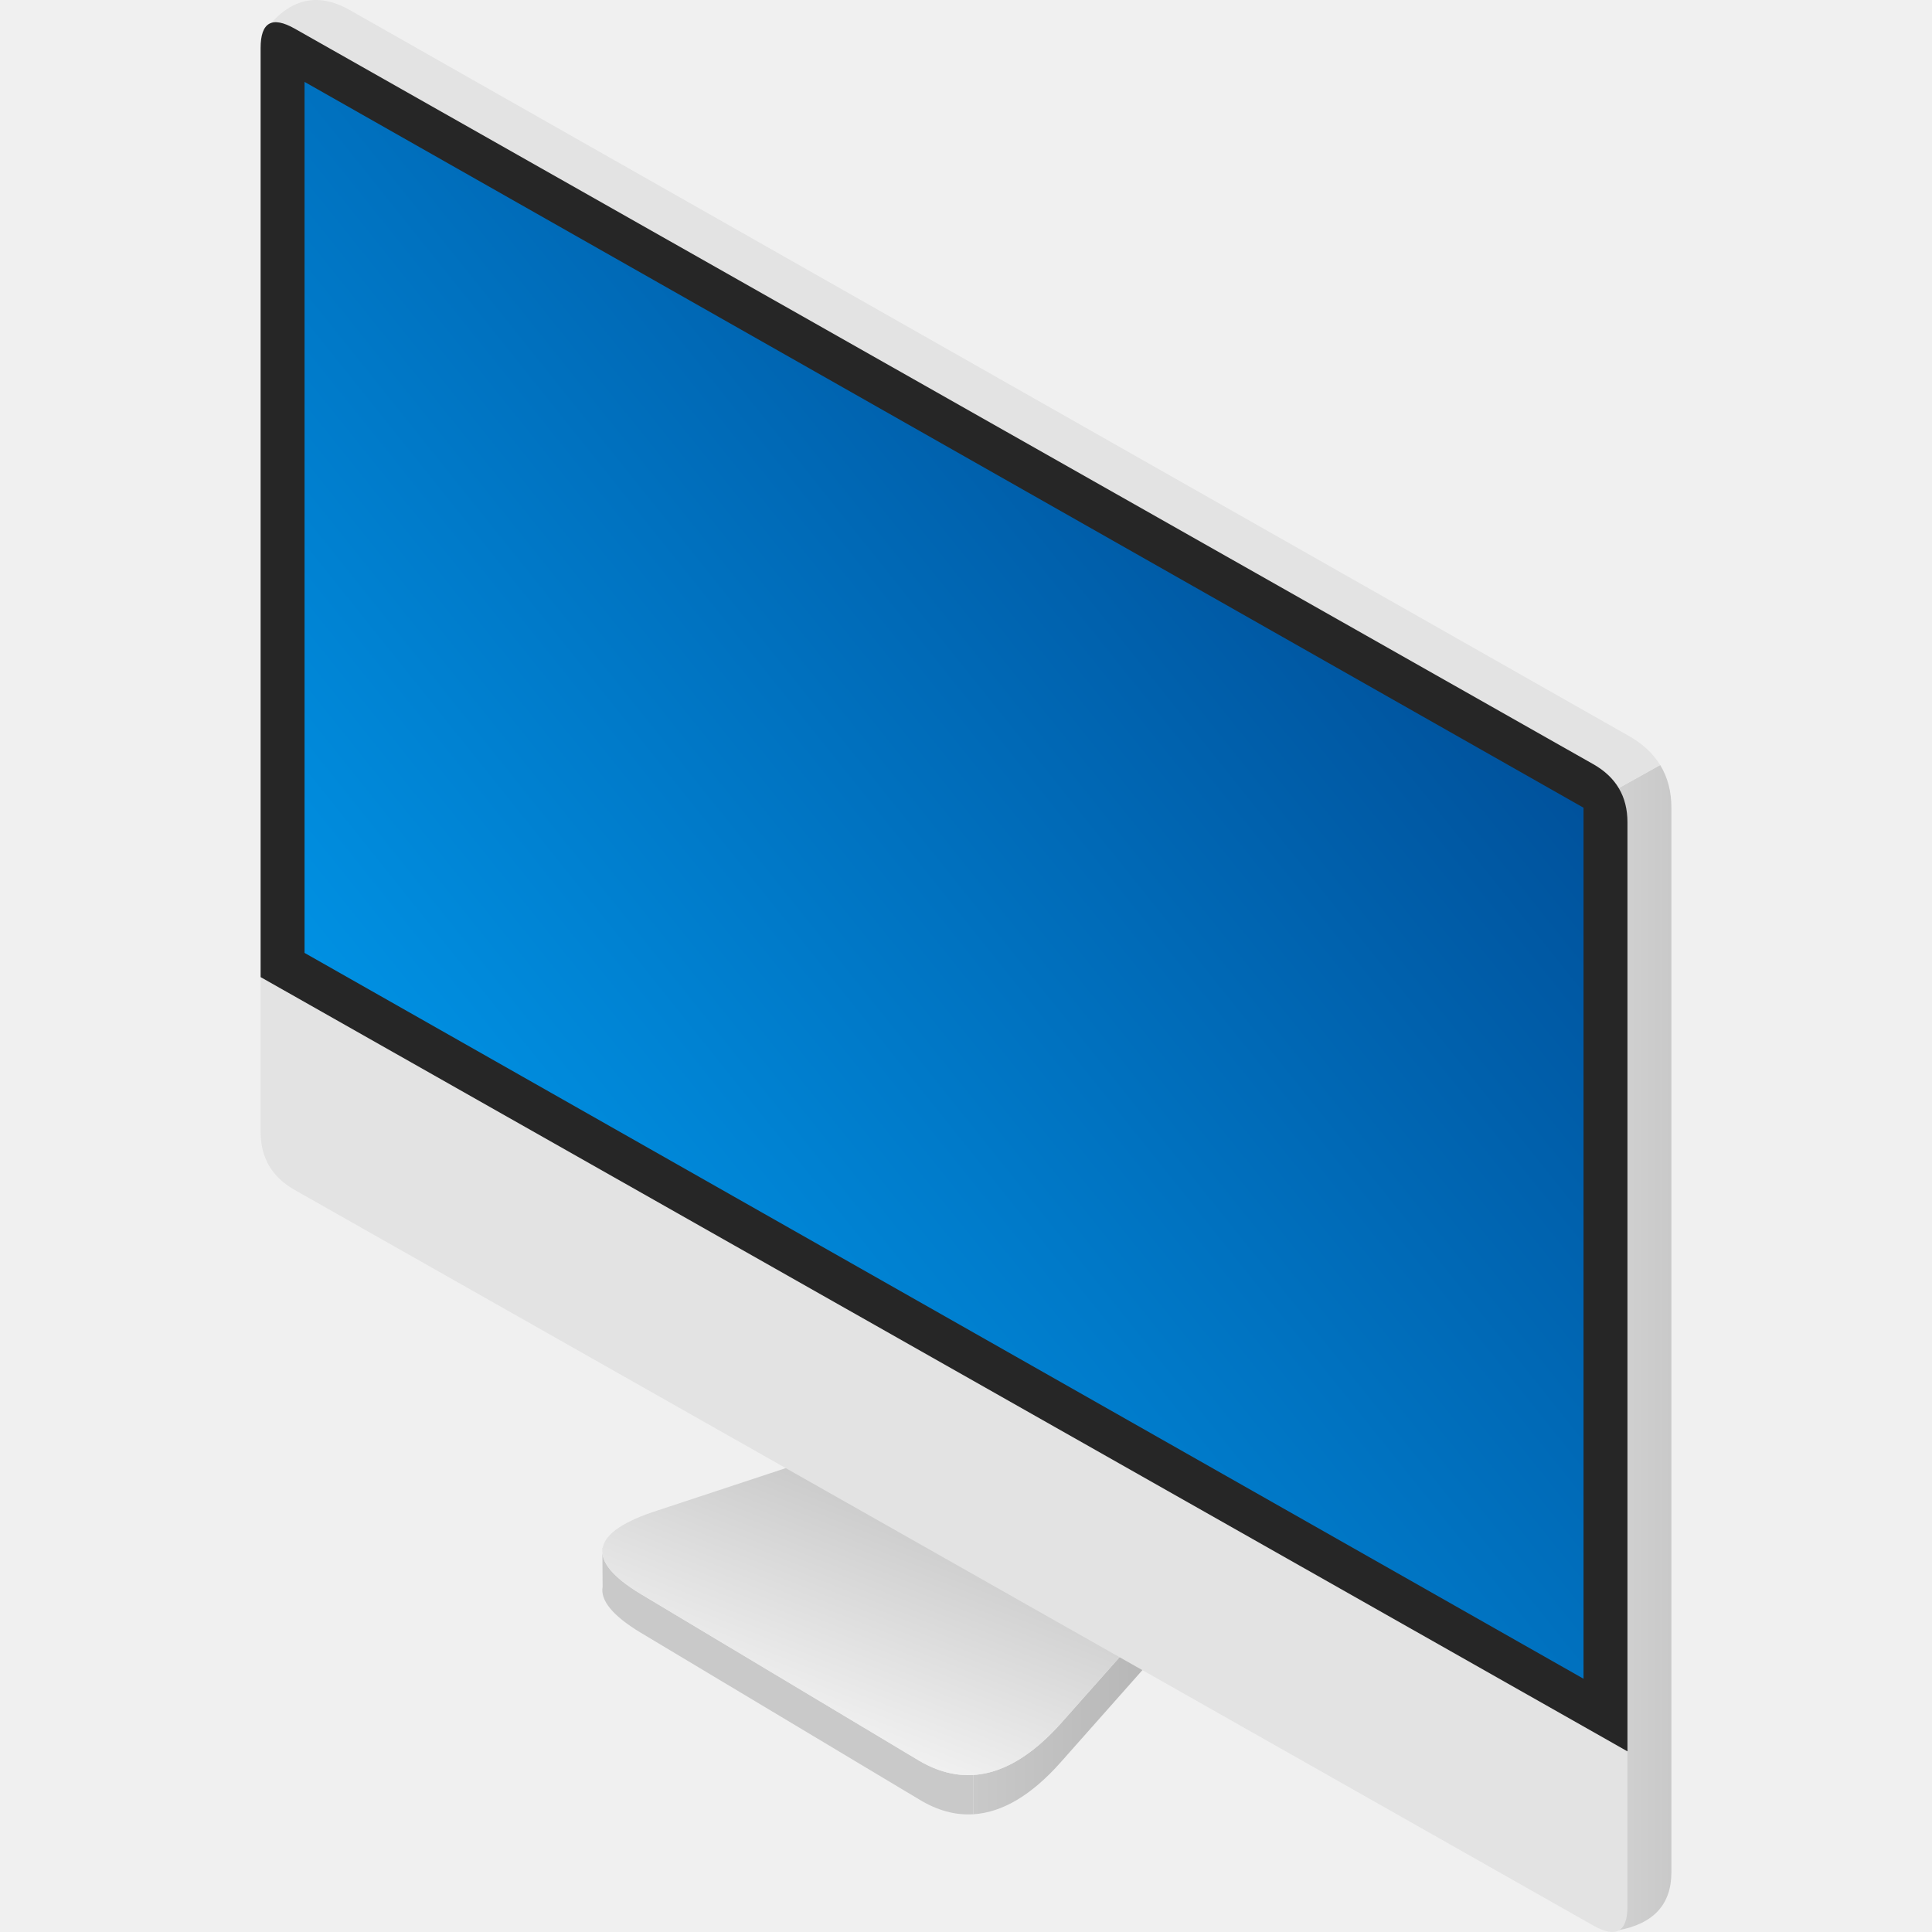
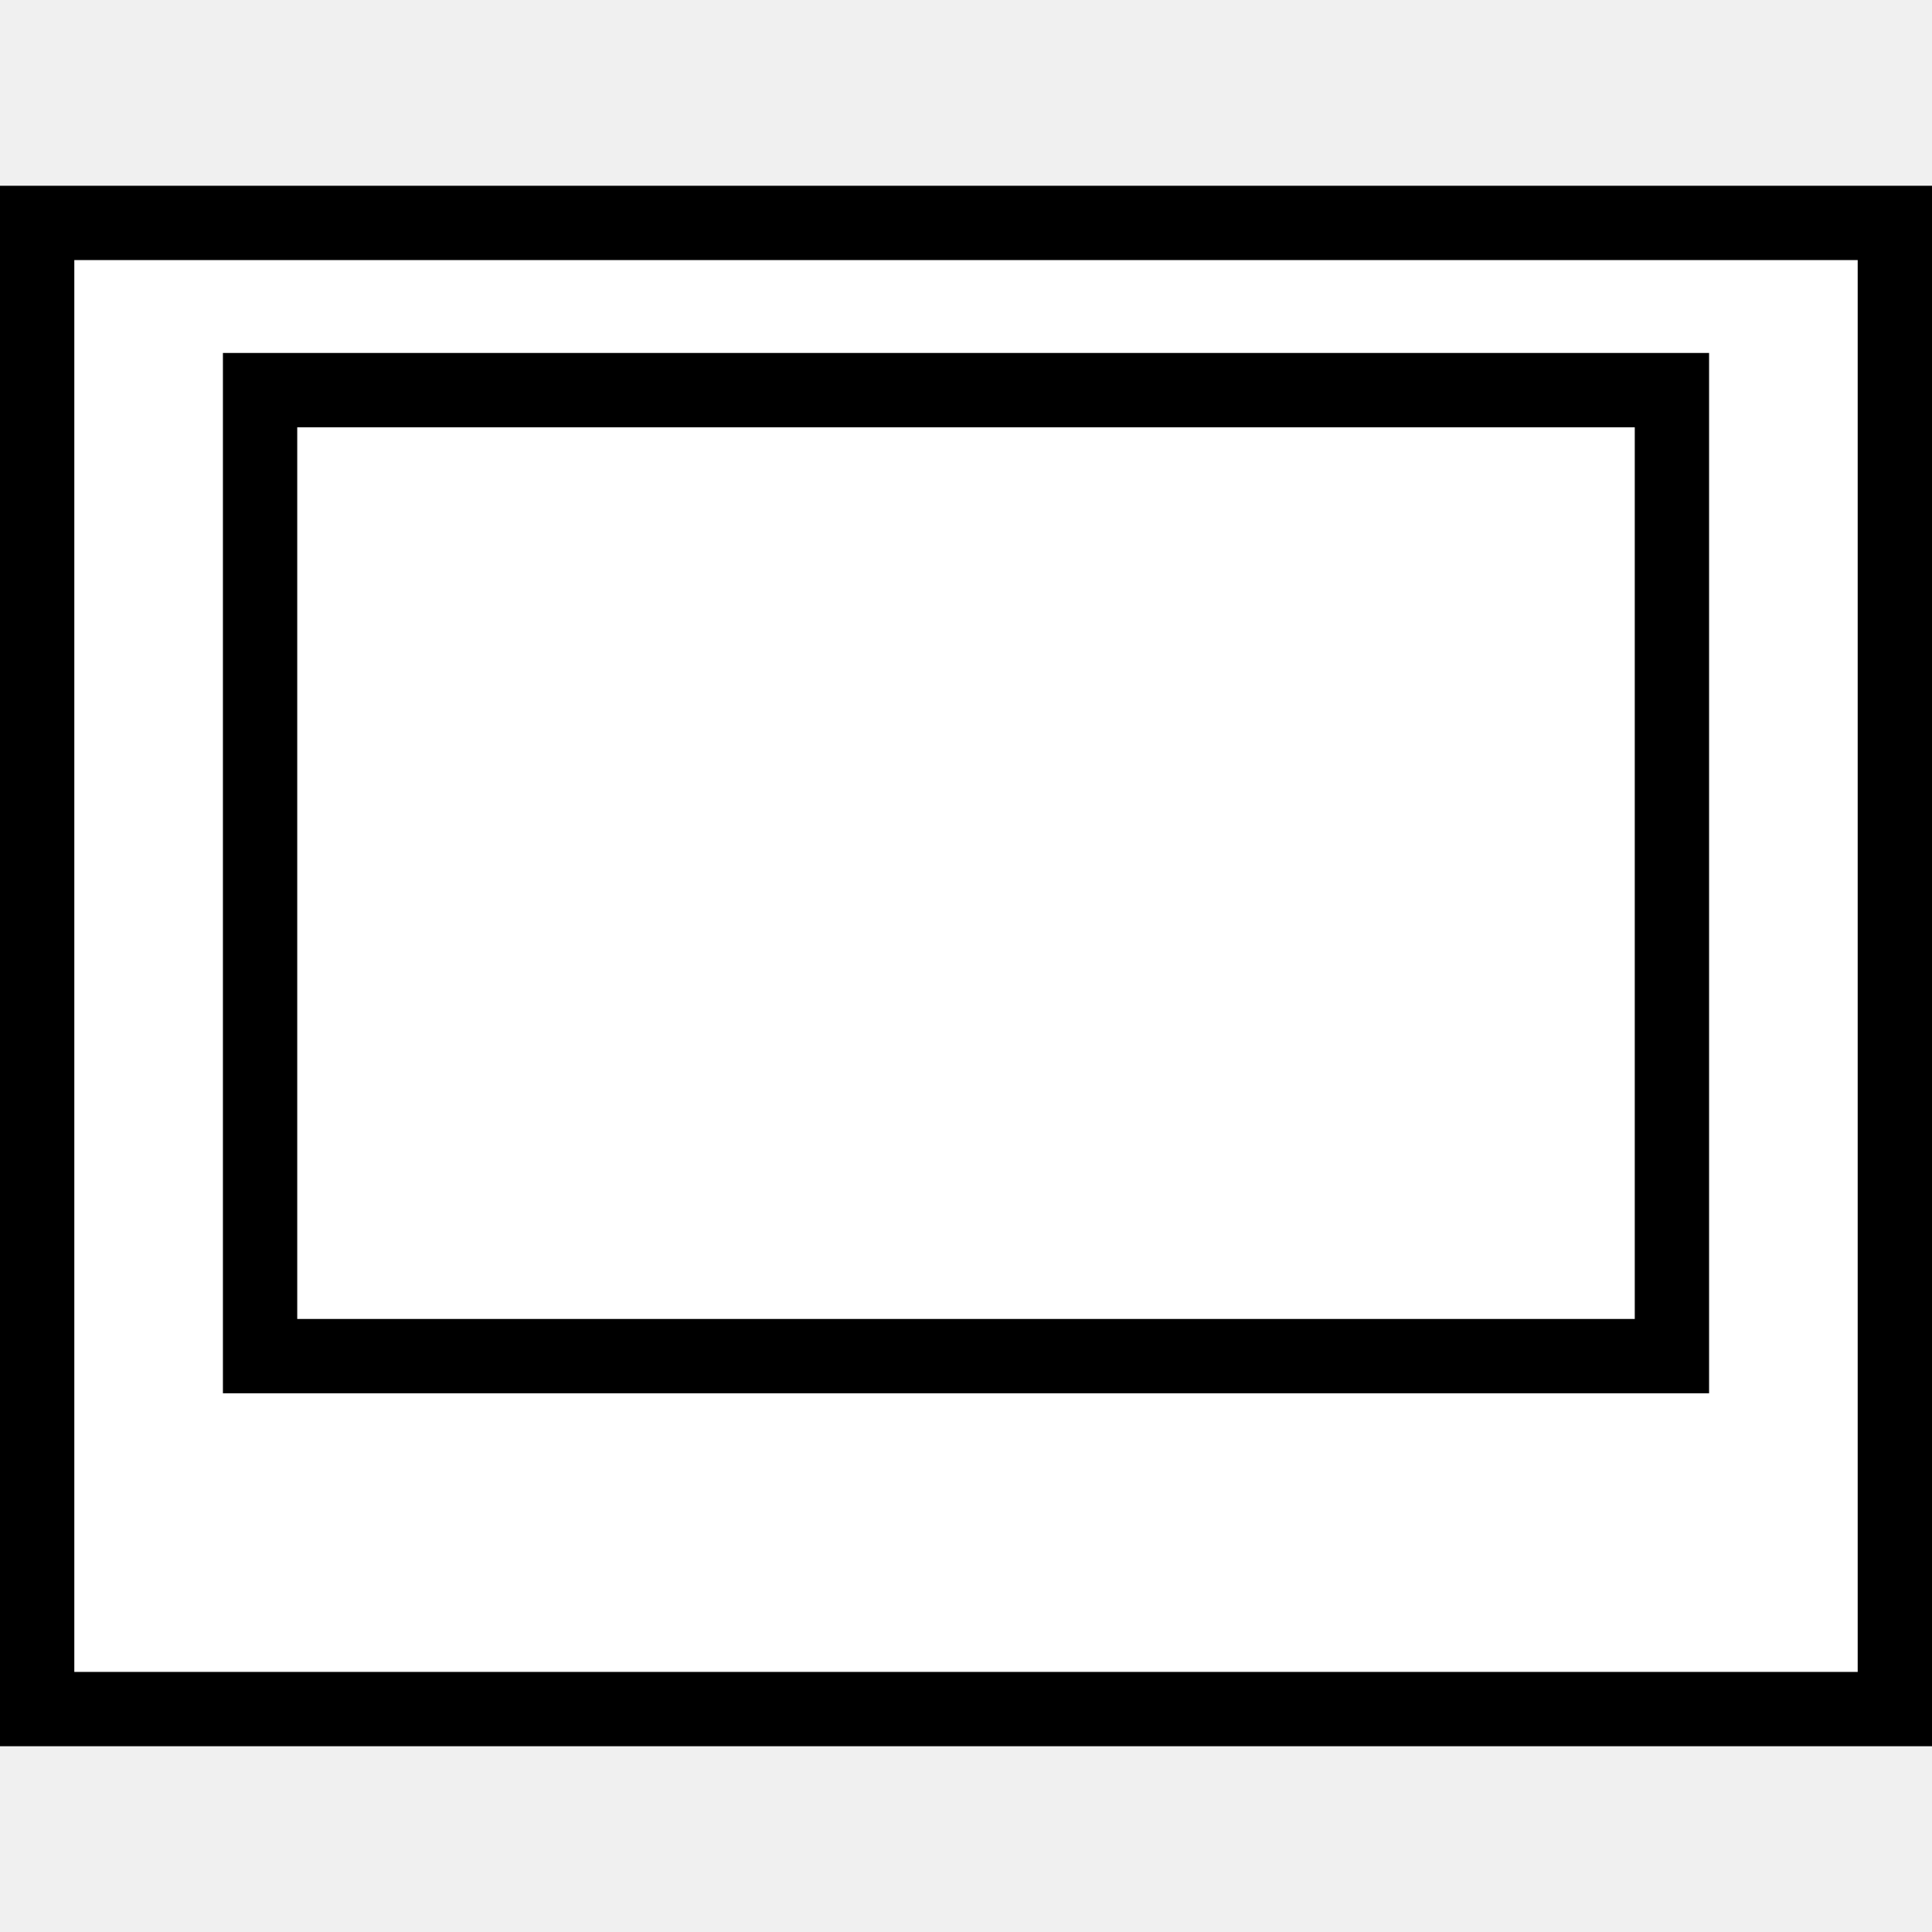
- <svg xmlns="http://www.w3.org/2000/svg" xmlns:xlink="http://www.w3.org/1999/xlink" viewBox="0 0 68.473 68.473" fill="#ffffff" fill-rule="evenodd" stroke="#000000" stroke-linecap="round" stroke-linejoin="round" version="1.1" id="svg15" width="68.473" height="68.473">
-   <g id="g34" transform="translate(9.2365,1.0745513e-4)">
-     <path d="m 12.121,54.867 q -0.126,0.73 1.338,1.618 l 9.879,5.916 q 0.962,0.567 1.924,0.506 v 1.393 q -0.962,0.061 -1.924,-0.526 l -9.879,-5.916 q -1.464,-0.888 -1.338,-1.618 l -0.009,-1.372" fill="#c9c9c9" id="path16" style="stroke:none" />
-     <path d="m 33.565,55.21 -5.21,5.877 q -1.547,1.723 -3.094,1.821 v 1.392 q 1.547,-0.098 3.094,-1.841 l 5.21,-5.877 z" fill="url(#A)" id="path17" style="fill:url(#linearGradient24);stroke:none" />
-     <path d="m 24.569,50.065 -10.483,3.462 q -3.606,1.15 -0.627,2.958 l 9.879,5.916 q 2.509,1.479 5.018,-1.315 l 5.21,-5.877 z" fill="url(#B)" id="path18" style="fill:url(#linearGradient25);stroke:none" />
-     <path d="m 48.097,68.415 q 1.903,-0.343 1.903,-2.058 v -37.73 q 0,-0.867 -0.398,-1.514 l -2.717,1.514 1.211,39.788" fill="url(#C)" id="path19" style="fill:url(#linearGradient26);stroke:none" />
-     <path d="M 0.346,0.844 Q 1.557,-0.528 3.114,0.33 L 48.443,26.055 q 0.77,0.424 1.16,1.058 l -2.717,1.514 L 0.346,0.844 M 48.443,62.07 0,34.63 v 5.488 q 0,1.372 1.211,2.058 l 46.021,26.068 q 1.211,0.686 1.211,-0.686 z" fill="#e3e3e3" id="path20" style="stroke:none" />
-     <path d="M 0,34.63 V 1.702 q 0,-1.372 1.211,-0.686 L 47.232,27.084 q 1.211,0.686 1.211,2.058 v 32.928 L 0,34.63" fill="#262626" id="path21" style="stroke:none" />
-     <path d="m 46.886,59.497 v -30.87 L 1.557,2.902 V 33.772 l 45.329,25.725" fill="url(#D)" id="path22" style="fill:url(#linearGradient27);stroke:none" />
-   </g>
+ <svg xmlns="http://www.w3.org/2000/svg" viewBox="0 0 52 52" fill="#ffffff" fill-rule="evenodd" stroke="#000000" stroke-linecap="round" stroke-linejoin="round" version="1.1" id="svg15" width="52" height="52">
  <defs id="defs8">
    <linearGradient id="A" x1="26.429" y1="57.113" x2="35.118" y2="57.113" gradientTransform="scale(0.9557883,1.046257)" gradientUnits="userSpaceOnUse">
      <stop offset="0%" stop-color="#c9c9c9" id="stop1" />
      <stop offset="100%" stop-color="#b0b0b0" id="stop2" />
    </linearGradient>
    <linearGradient id="B" x1="23.153" y1="64.696" x2="12.195" y2="81.299" gradientTransform="scale(1.292244,0.7738476)" gradientUnits="userSpaceOnUse">
      <stop offset="0%" stop-color="#b0b0b0" id="stop3" />
      <stop offset="100%" stop-color="#fff" id="stop4" />
    </linearGradient>
    <linearGradient id="C" x1="170.722" y1="13.117" x2="182.065" y2="13.117" gradientTransform="scale(0.2746272,3.6413)" gradientUnits="userSpaceOnUse">
      <stop offset="0%" stop-color="#d6d6d6" id="stop5" />
      <stop offset="100%" stop-color="#c9c9c9" id="stop6" />
    </linearGradient>
    <linearGradient id="D" x1="52.389" y1="2.597" x2="1.74" y2="53.247" gradientTransform="scale(0.8949506,1.11738)" gradientUnits="userSpaceOnUse">
      <stop offset="0%" stop-color="#00387f" id="stop7" />
      <stop offset="100%" stop-color="#0af" id="stop8" />
    </linearGradient>
-     <linearGradient xlink:href="#A" id="linearGradient24" gradientUnits="userSpaceOnUse" gradientTransform="matrix(0.9557883,0,0,1.046257,0,1.1838417e-4)" x1="26.429" y1="57.113" x2="35.118" y2="57.113" />
-     <linearGradient xlink:href="#B" id="linearGradient25" gradientUnits="userSpaceOnUse" gradientTransform="matrix(1.292244,0,0,0.7738476,0,1.1838417e-4)" x1="23.153" y1="64.696" x2="12.195" y2="81.299" />
-     <linearGradient xlink:href="#C" id="linearGradient26" gradientUnits="userSpaceOnUse" gradientTransform="matrix(0.2746272,0,0,3.6413,0,1.1838417e-4)" x1="170.722" y1="13.117" x2="182.065" y2="13.117" />
-     <linearGradient xlink:href="#D" id="linearGradient27" gradientUnits="userSpaceOnUse" gradientTransform="matrix(0.8949506,0,0,1.11738,0,1.1838417e-4)" x1="52.389" y1="2.597" x2="1.74" y2="53.247" />
  </defs>
+   <rect style="fill:#ffffff;stroke:#000000;stroke-width:2;stroke-linecap:square;stroke-linejoin:miter;stroke-dasharray:none" id="rect1" width="50" height="40" x="1" y="6" />
+   <rect style="fill:#ffffff;stroke:#000000;stroke-width:2;stroke-linecap:square;stroke-linejoin:miter;stroke-dasharray:none" id="rect1-9" width="38" height="26" x="7" y="10.5" />
</svg>
